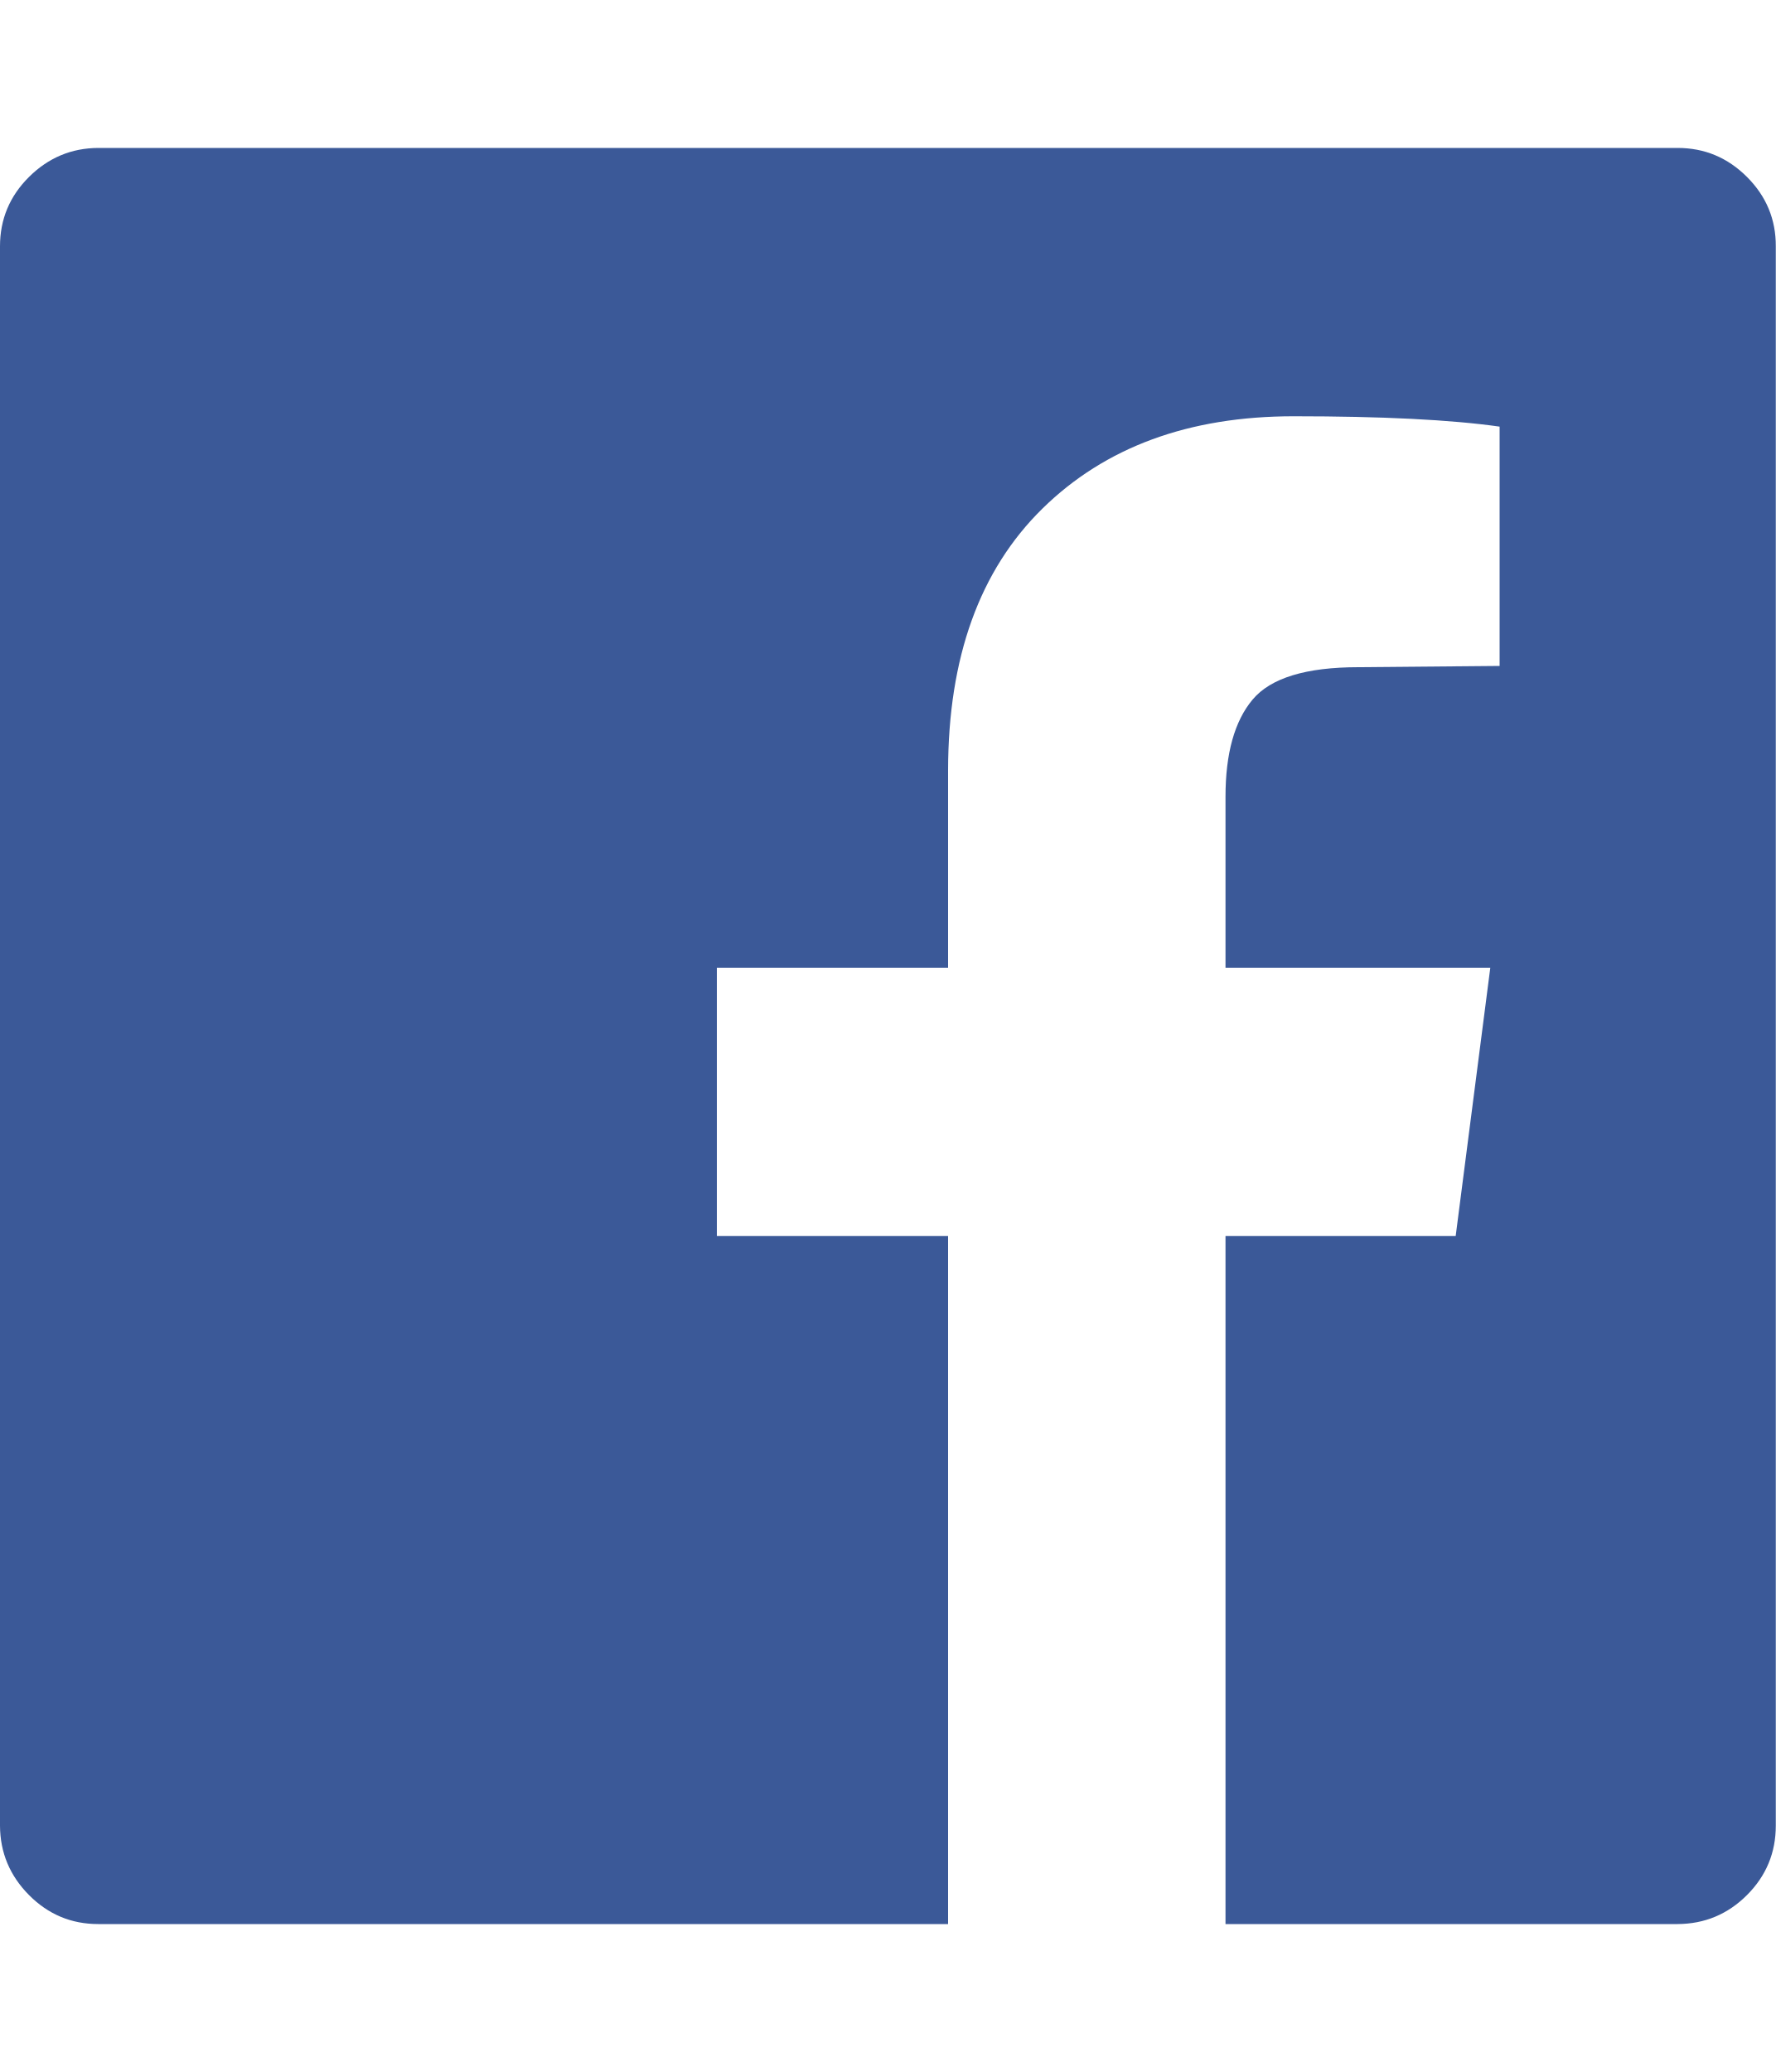
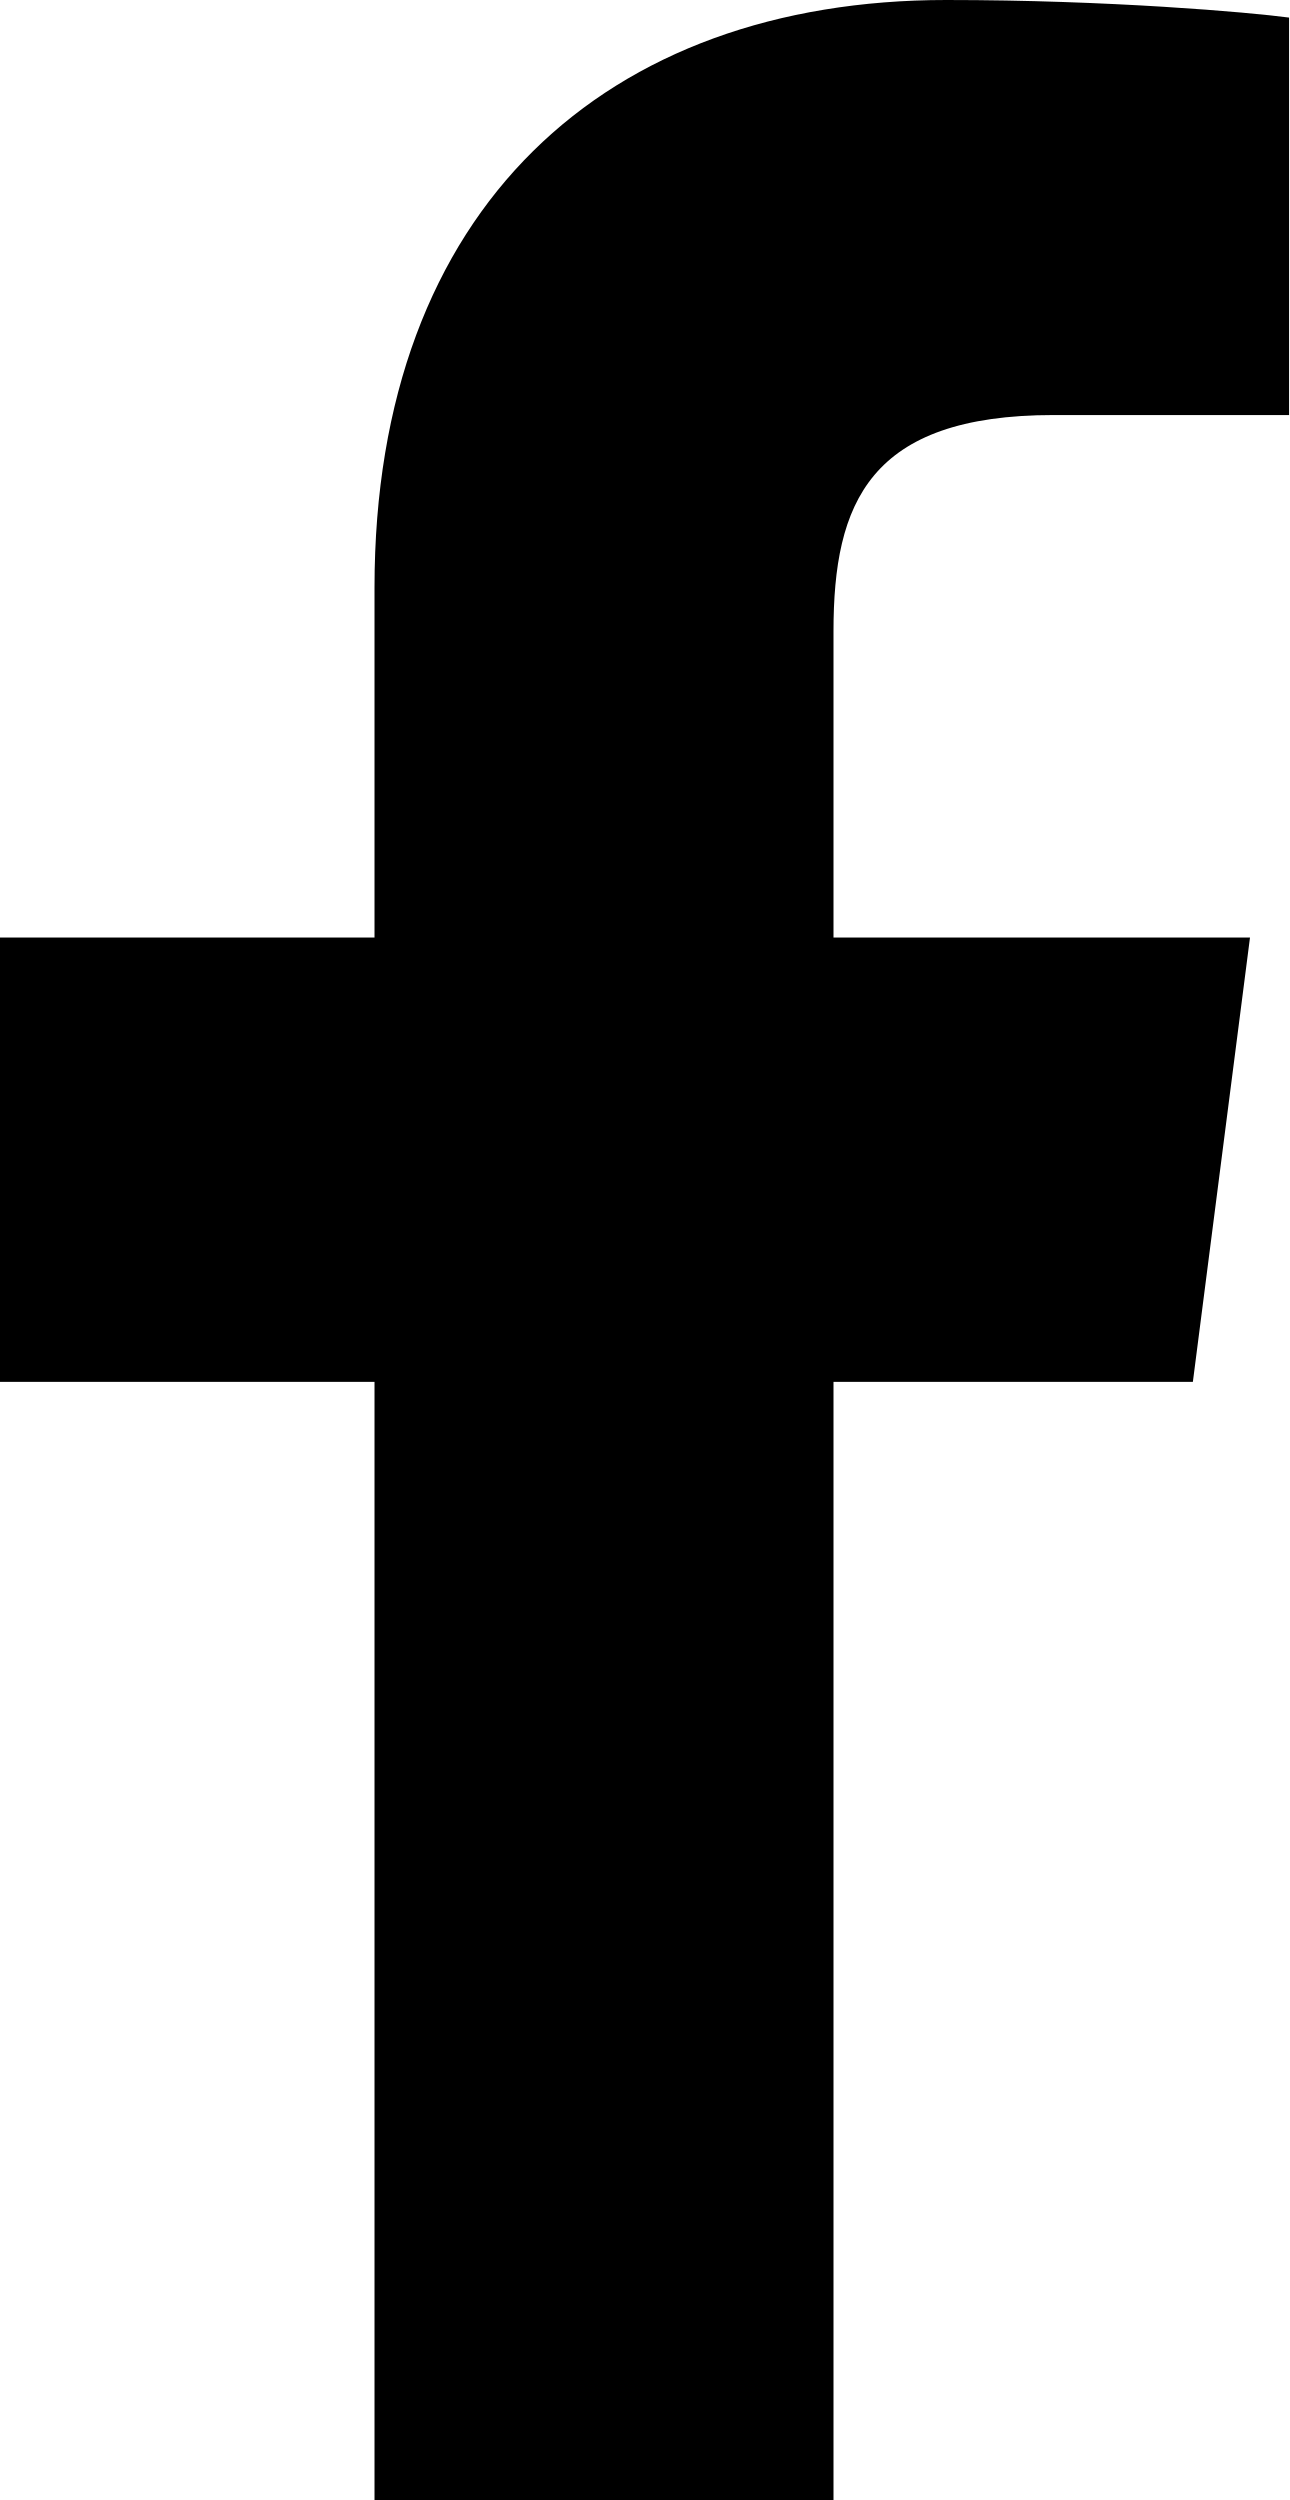
- <svg xmlns="http://www.w3.org/2000/svg" viewBox="0 0 857.1 1000">
-   <path fill="#3b5998" d="M809.7 71.4q19.5 0 33.5 14t13.9 33.5v762.2q0 19.6-13.9 33.5t-33.5 14H591.5V596.5h111.1l16.7-129.4H591.5v-82.6q0-31.3 13.1-46.9t51.1-15.6l68.1-.6V205.9q-35.2-5-99.4-5-75.9 0-121.3 44.6t-45.5 126.2v95.4H346v129.4h111.6v332.1H47.4q-19.5 0-33.4-14T0 881.1V118.9q0-19.6 14-33.5t33.4-14h762.3z" />
+ <svg viewBox="0 0 264 512">
+   <path d="M215.8 85H264V3.6C255.7 2.5 227.1 0 193.8 0 124.3 0 76.7 42.4 76.7 120.3V192H0v91h76.7v229h94V283h73.6l11.7-91h-85.3v-62.7c0-26.3 7.3-44.3 45.1-44.3z" />
</svg>
